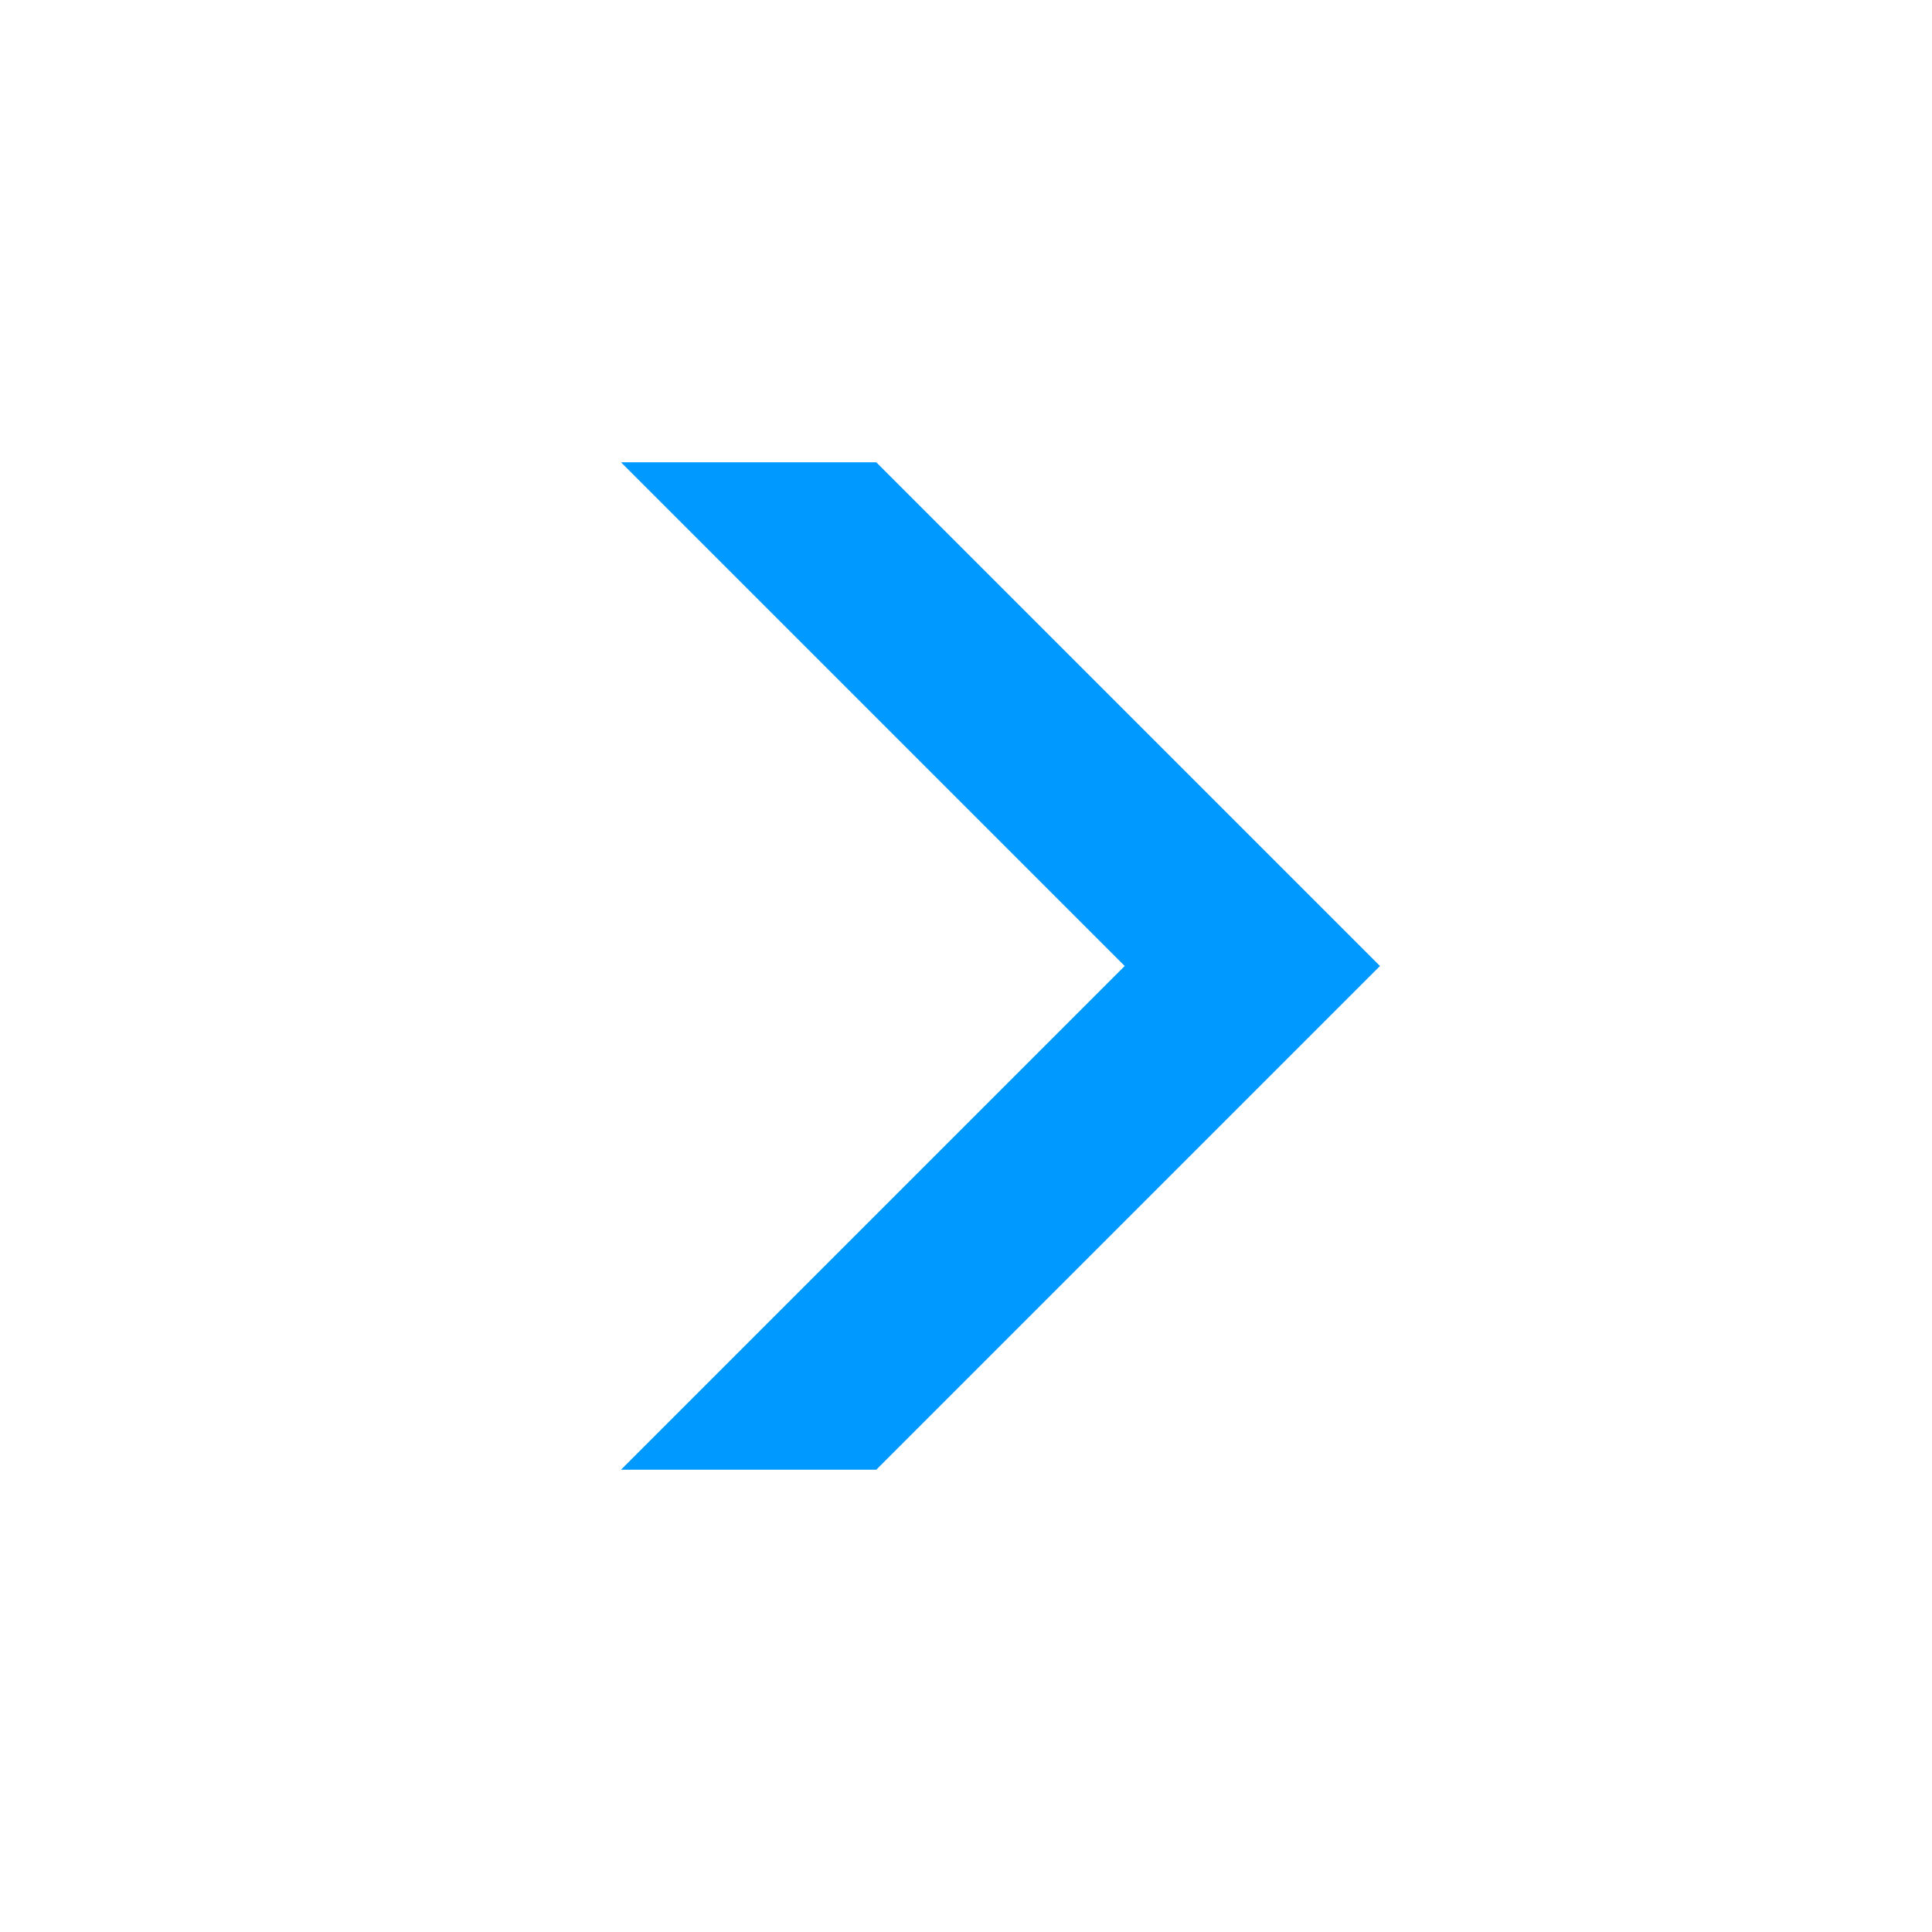
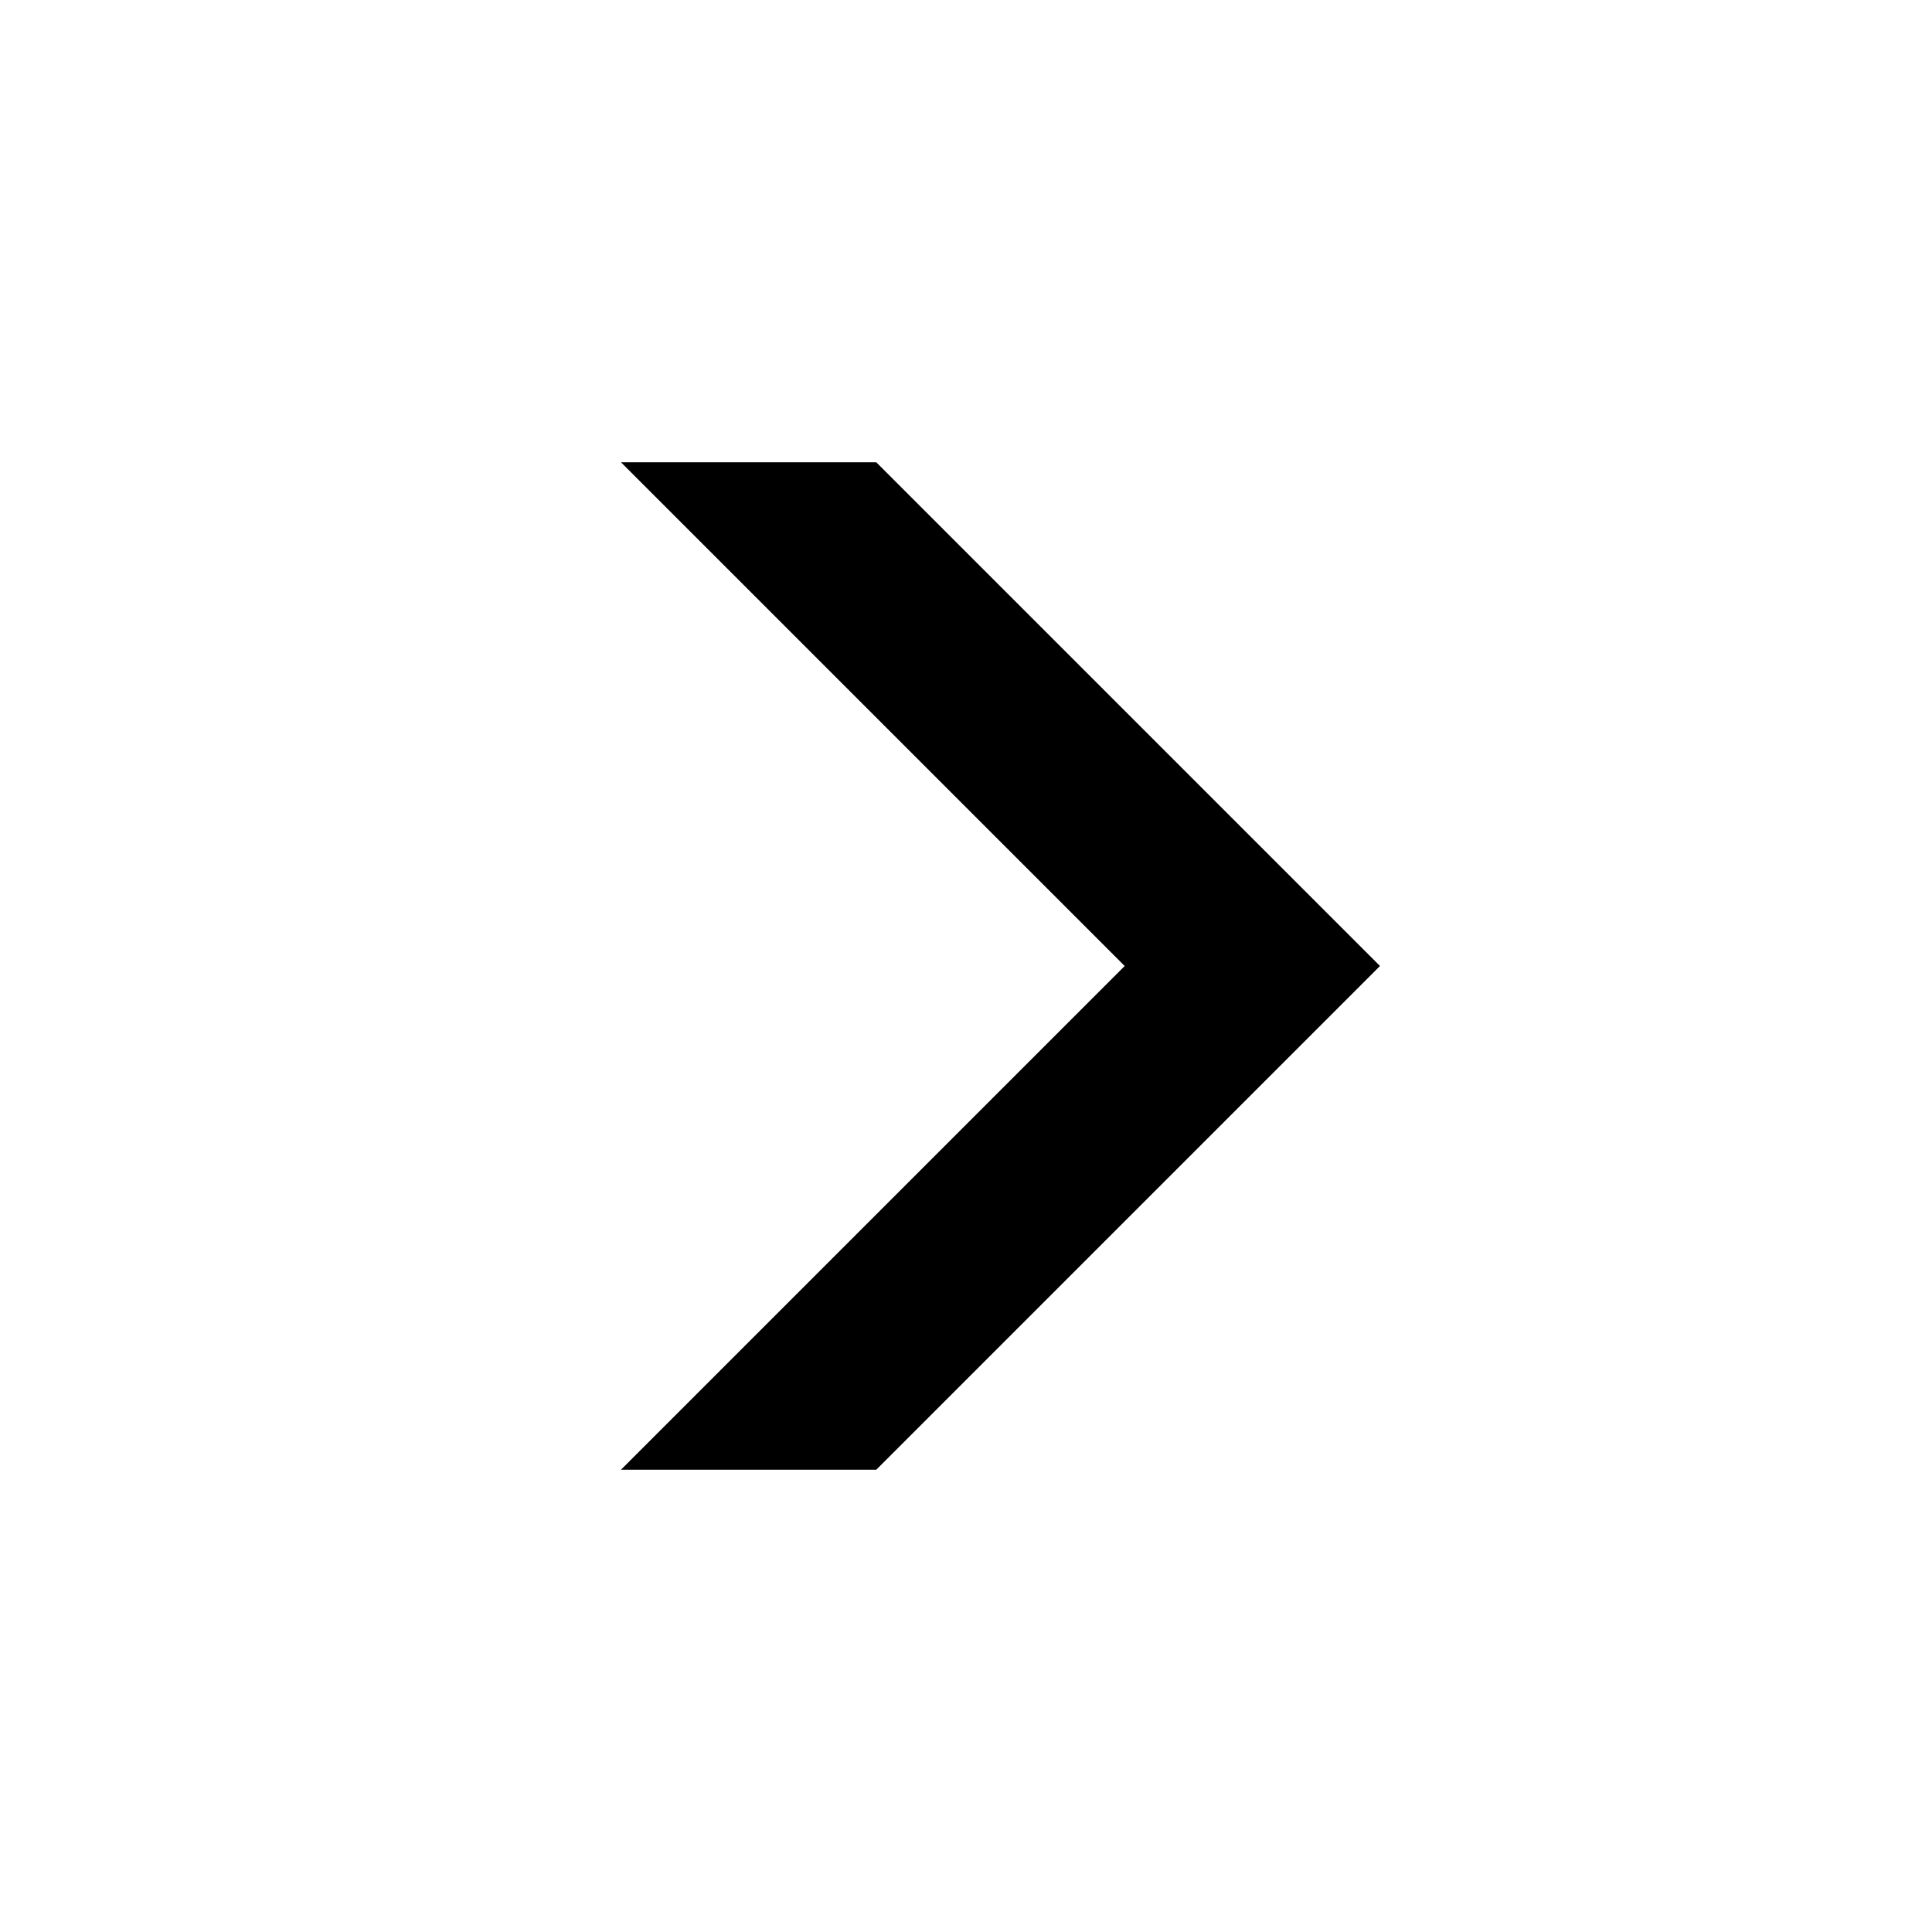
<svg xmlns="http://www.w3.org/2000/svg" version="1.1" id="Layer_1" x="0px" y="0px" viewBox="0 0 28 28" style="enable-background:new 0 0 28 28;" xml:space="preserve">
-   <style type="text/css">
- 	.st0{fill:#0099FF;}
- </style>
-   <polygon class="st0" points="9,6.7 16.3,14 9,21.3 12.7,21.3 20,14 12.7,6.7 " />
+   <polygon class="chevron" points="9,6.7 16.3,14 9,21.3 12.7,21.3 20,14 12.7,6.7 " />
</svg>
